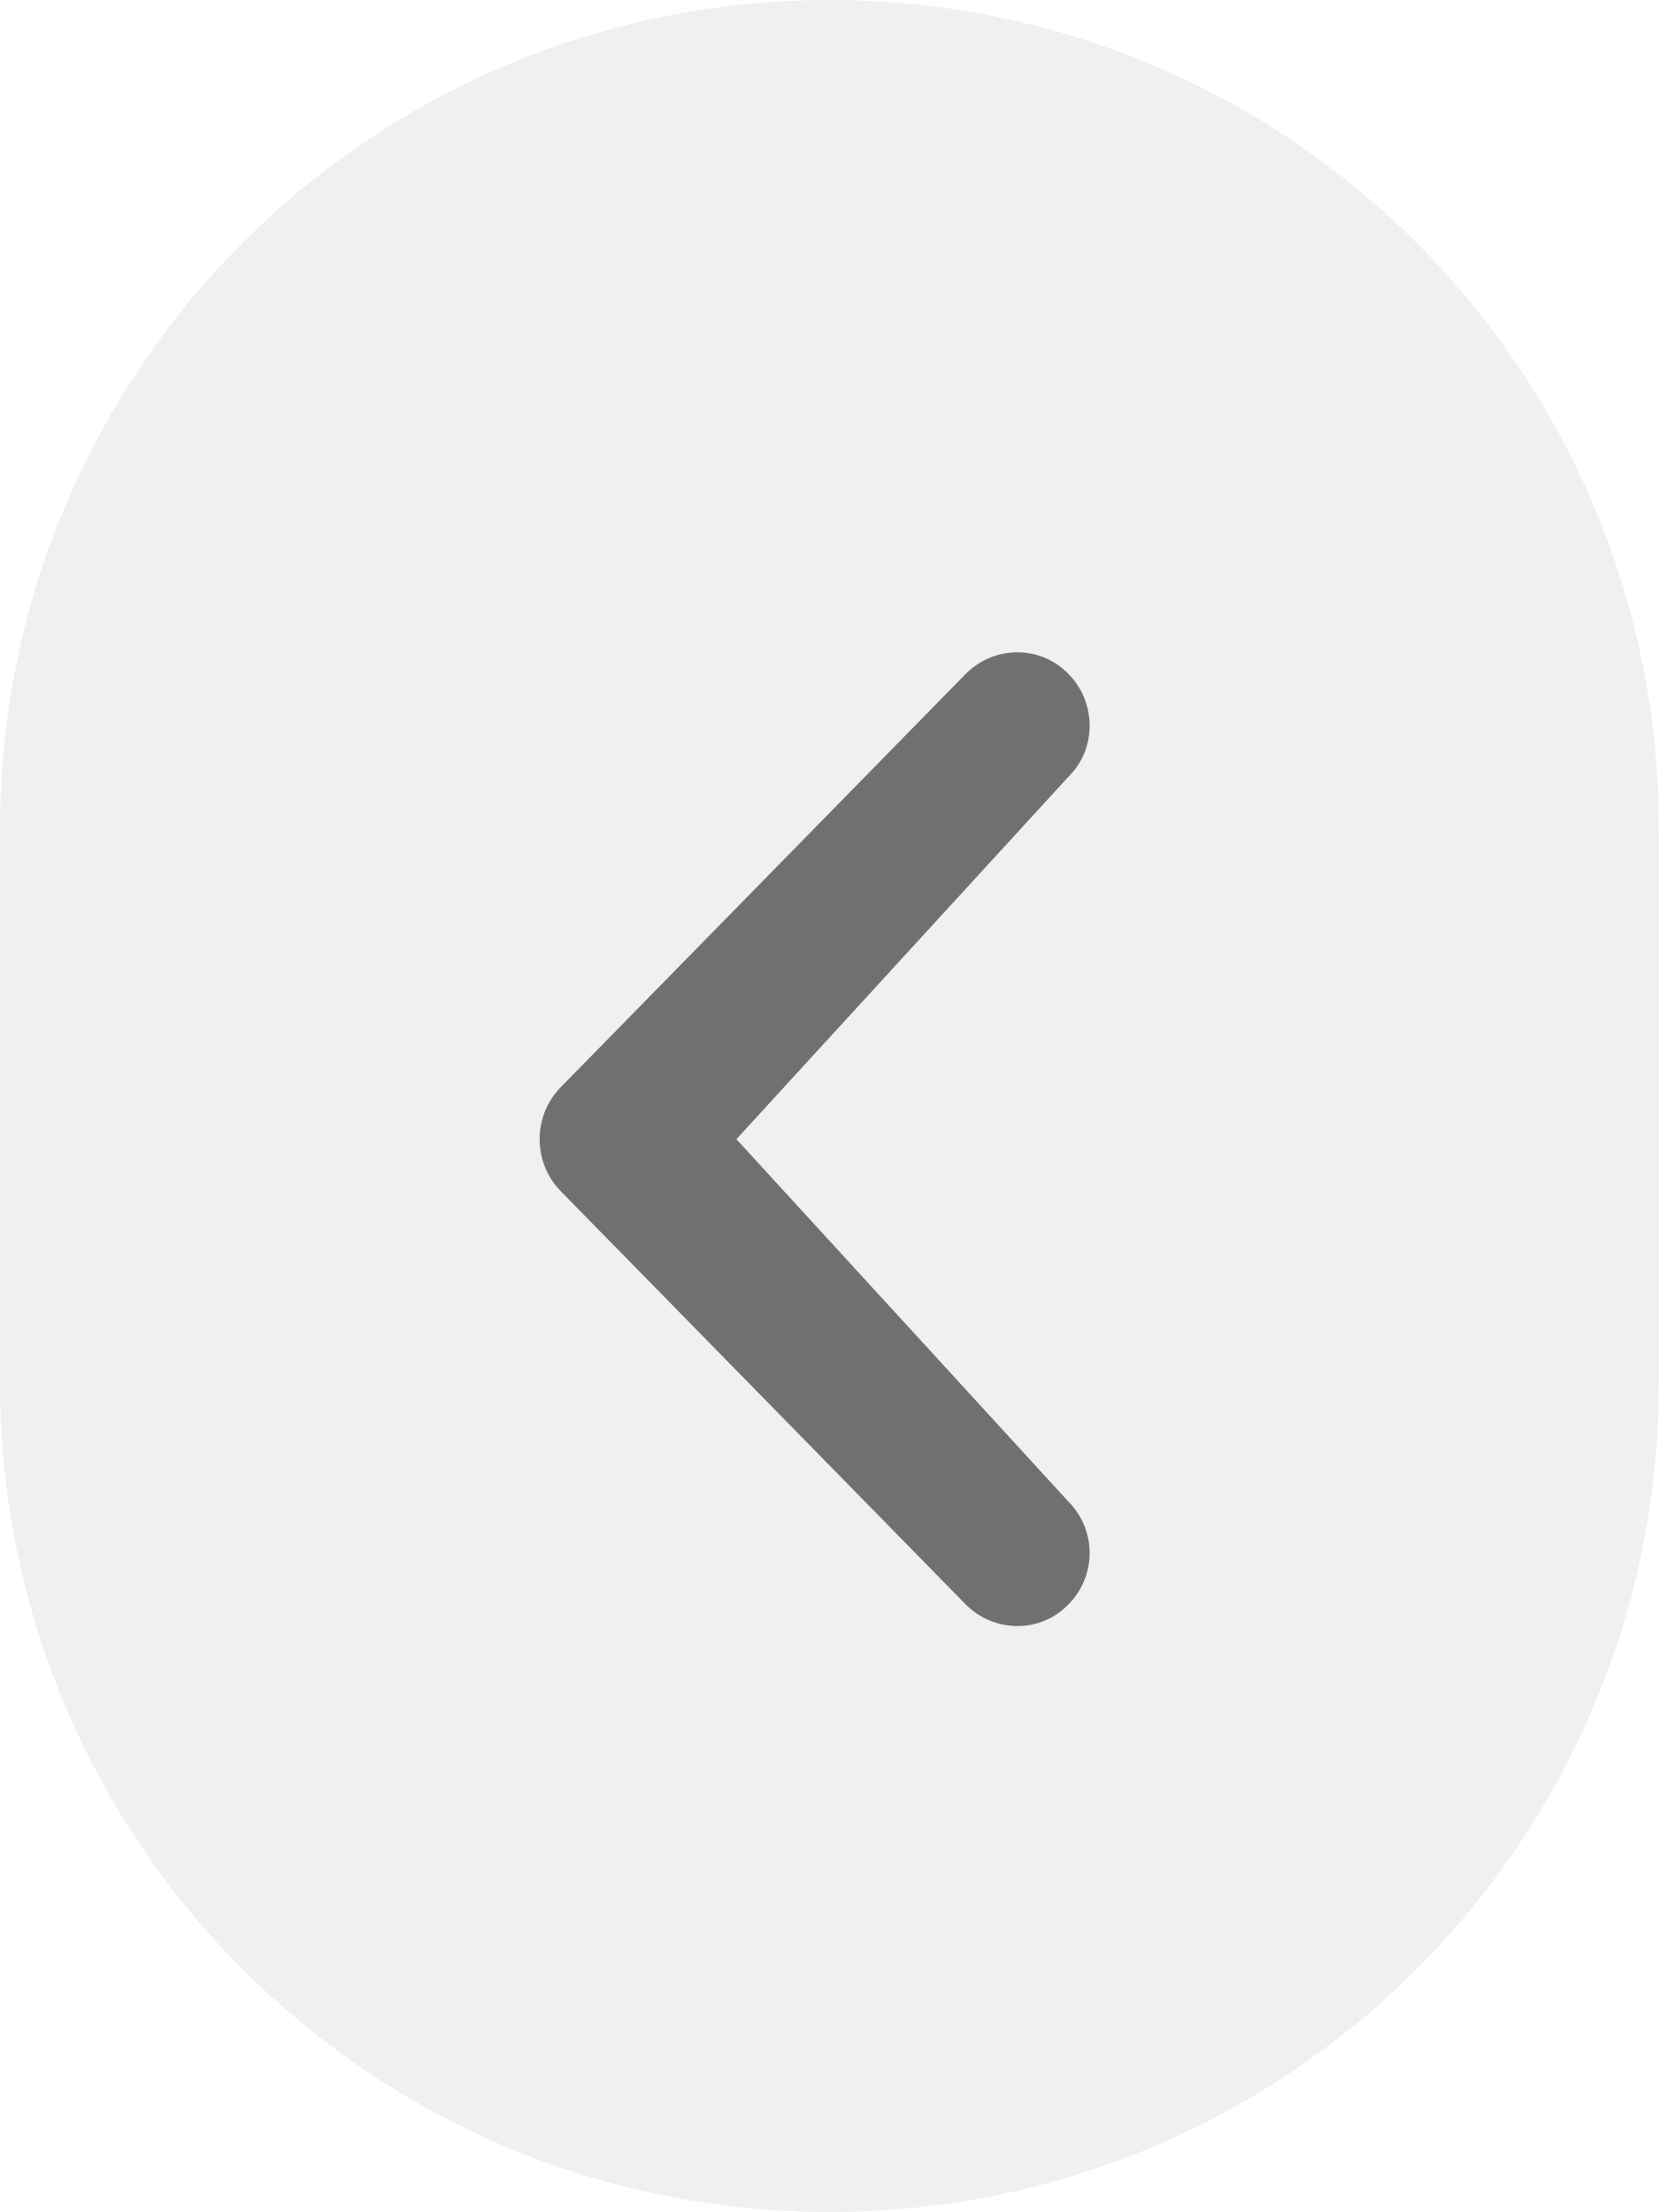
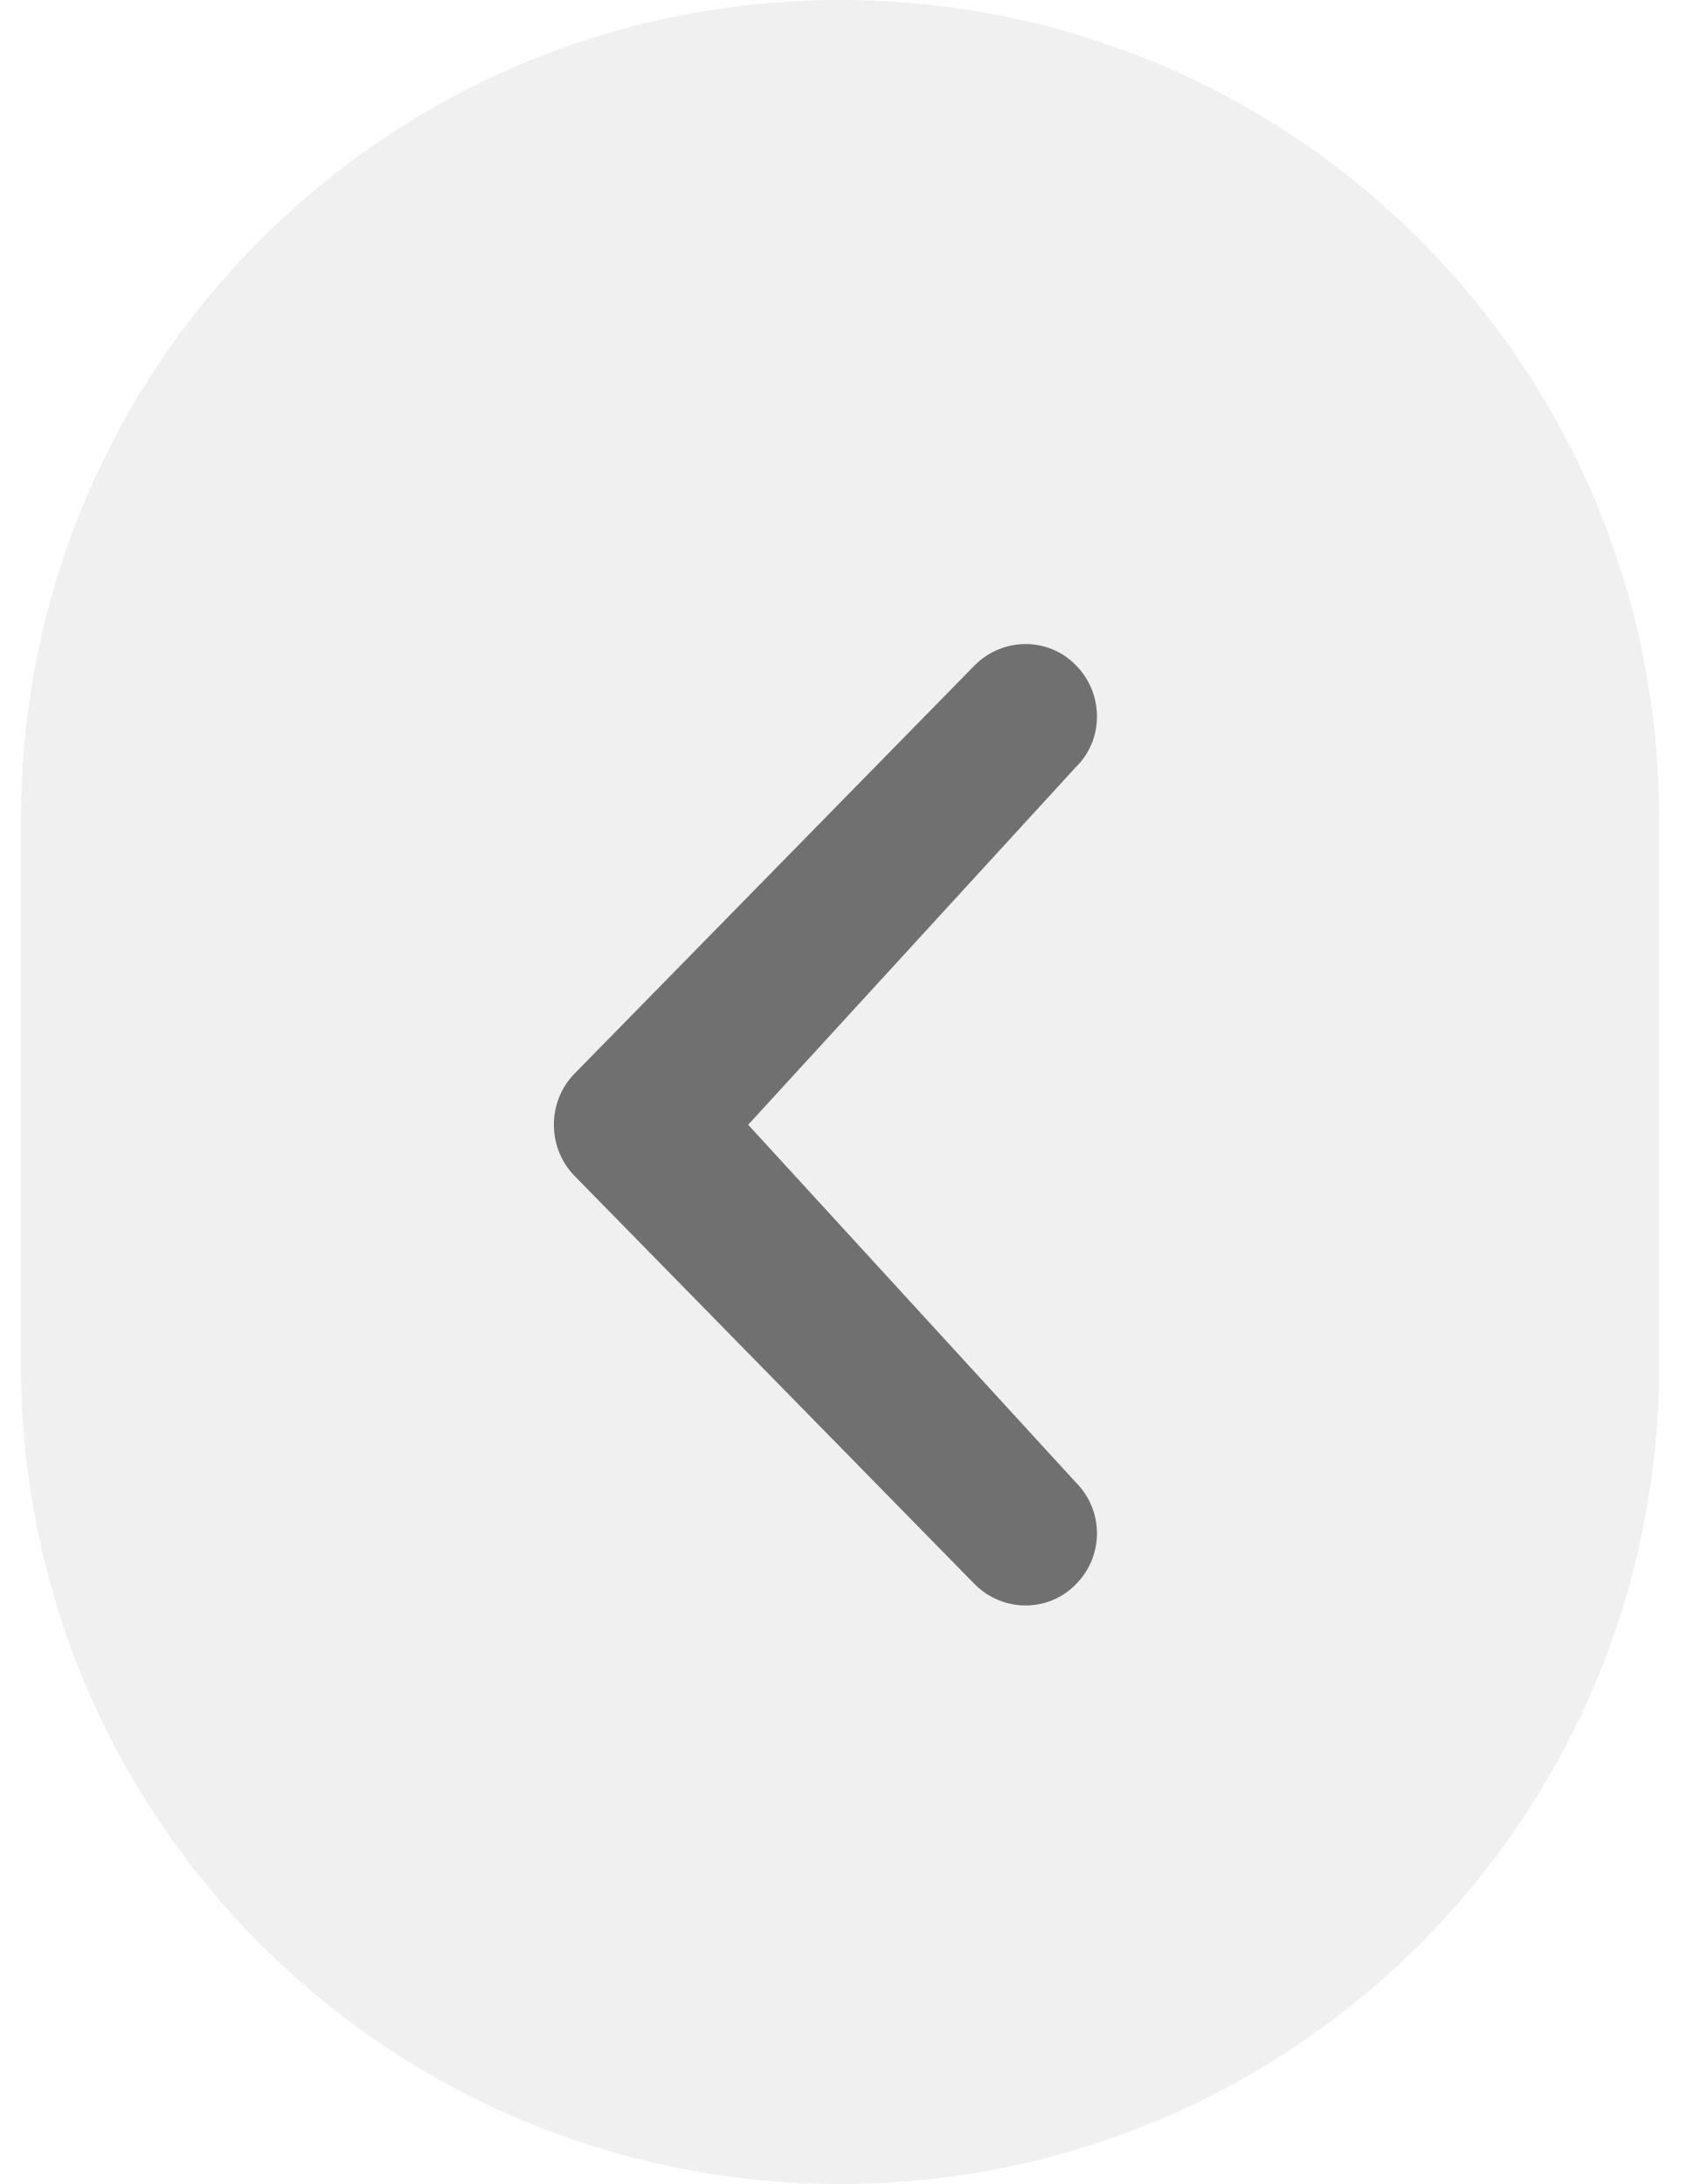
- <svg xmlns="http://www.w3.org/2000/svg" version="1.2" baseProfile="tiny-ps" viewBox="0 0 18 24" width="24" height="32">
+ <svg xmlns="http://www.w3.org/2000/svg" version="1.2" baseProfile="tiny-ps" viewBox="0 0 18 24" width="20" height="26">
  <style>
		tspan { white-space:pre }
		.shp0 { fill: #f0f0f0 }
		.shp1 { fill: #707070 }
	</style>
  <g id="Dashboard">
    <g id="Group 199">
      <path id="Rectangle 50" class="shp0" d="M9 0L9 0C13.98 0 18 4.02 18 9L18 15C18 19.98 13.98 24 9 24L9 24C4.02 24 0 19.98 0 15L0 9C0 4.02 4.02 0 9 0Z" />
      <path id="chevron-small-down" class="shp1" d="M11.59 16.29C11.9 16.6 11.9 17.1 11.59 17.41C11.29 17.72 10.79 17.72 10.48 17.41L6.08 12.92C5.78 12.61 5.78 12.11 6.08 11.8L10.48 7.31C10.79 7 11.29 7 11.59 7.31C11.9 7.62 11.9 8.13 11.59 8.43L7.99 12.36L11.59 16.29L11.59 16.29Z" />
    </g>
  </g>
</svg>
